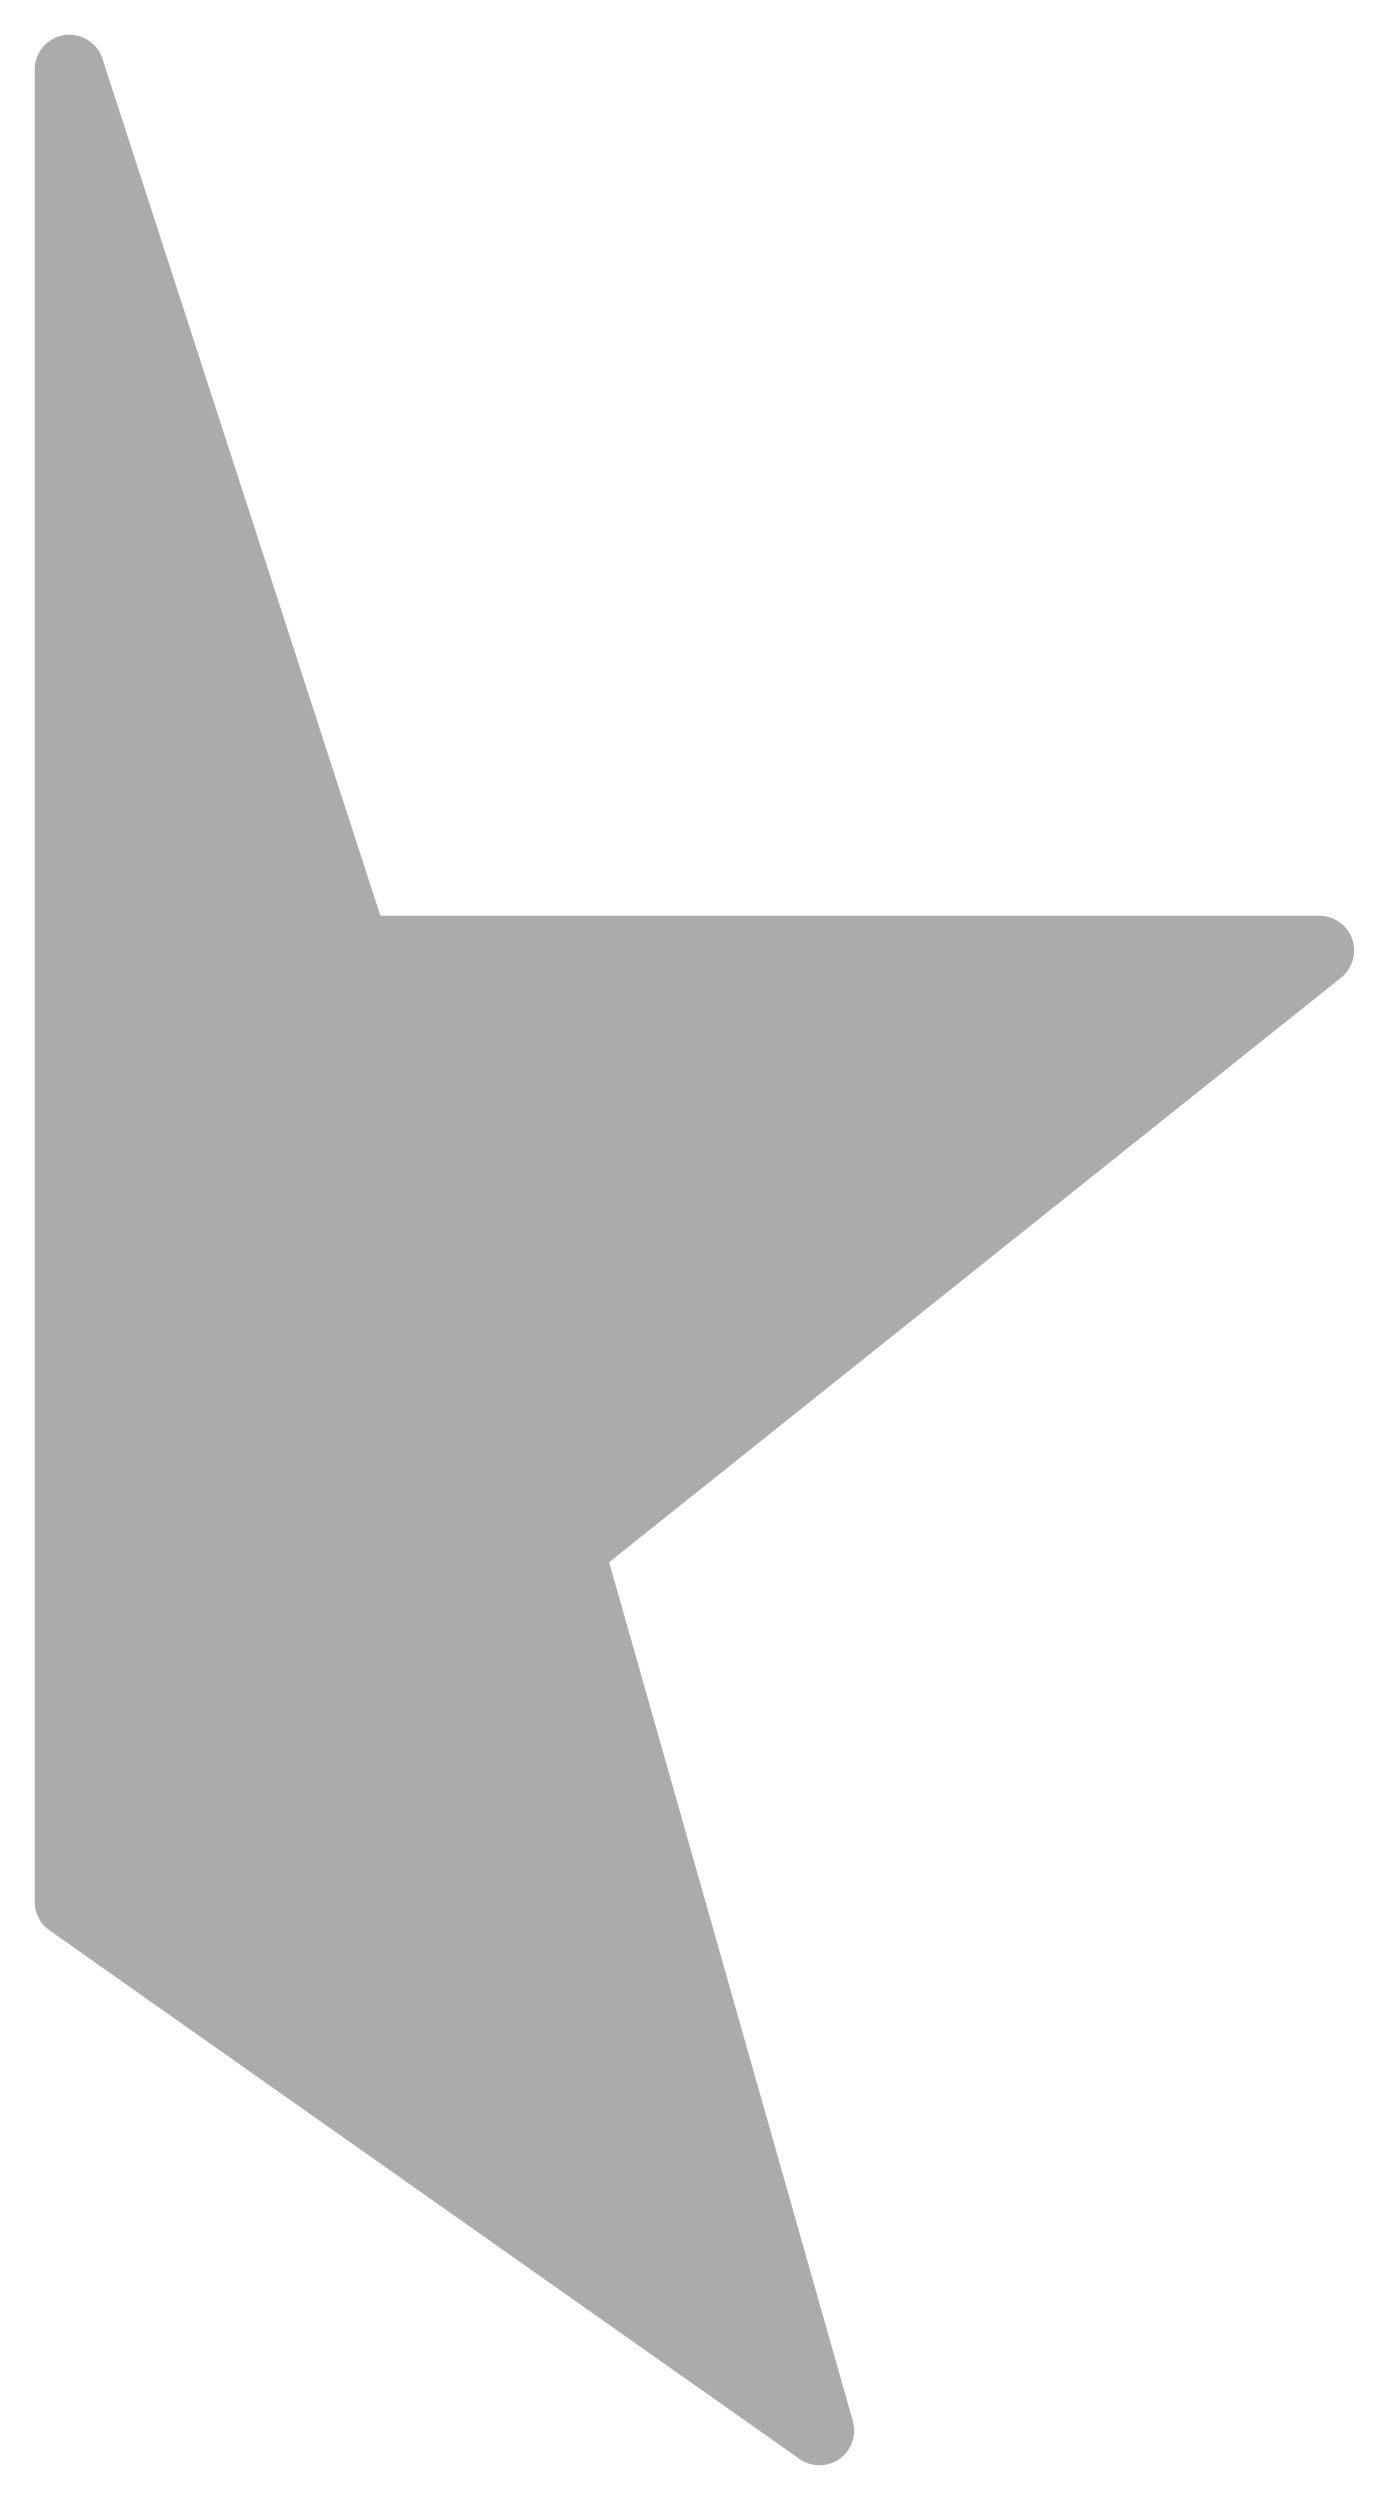
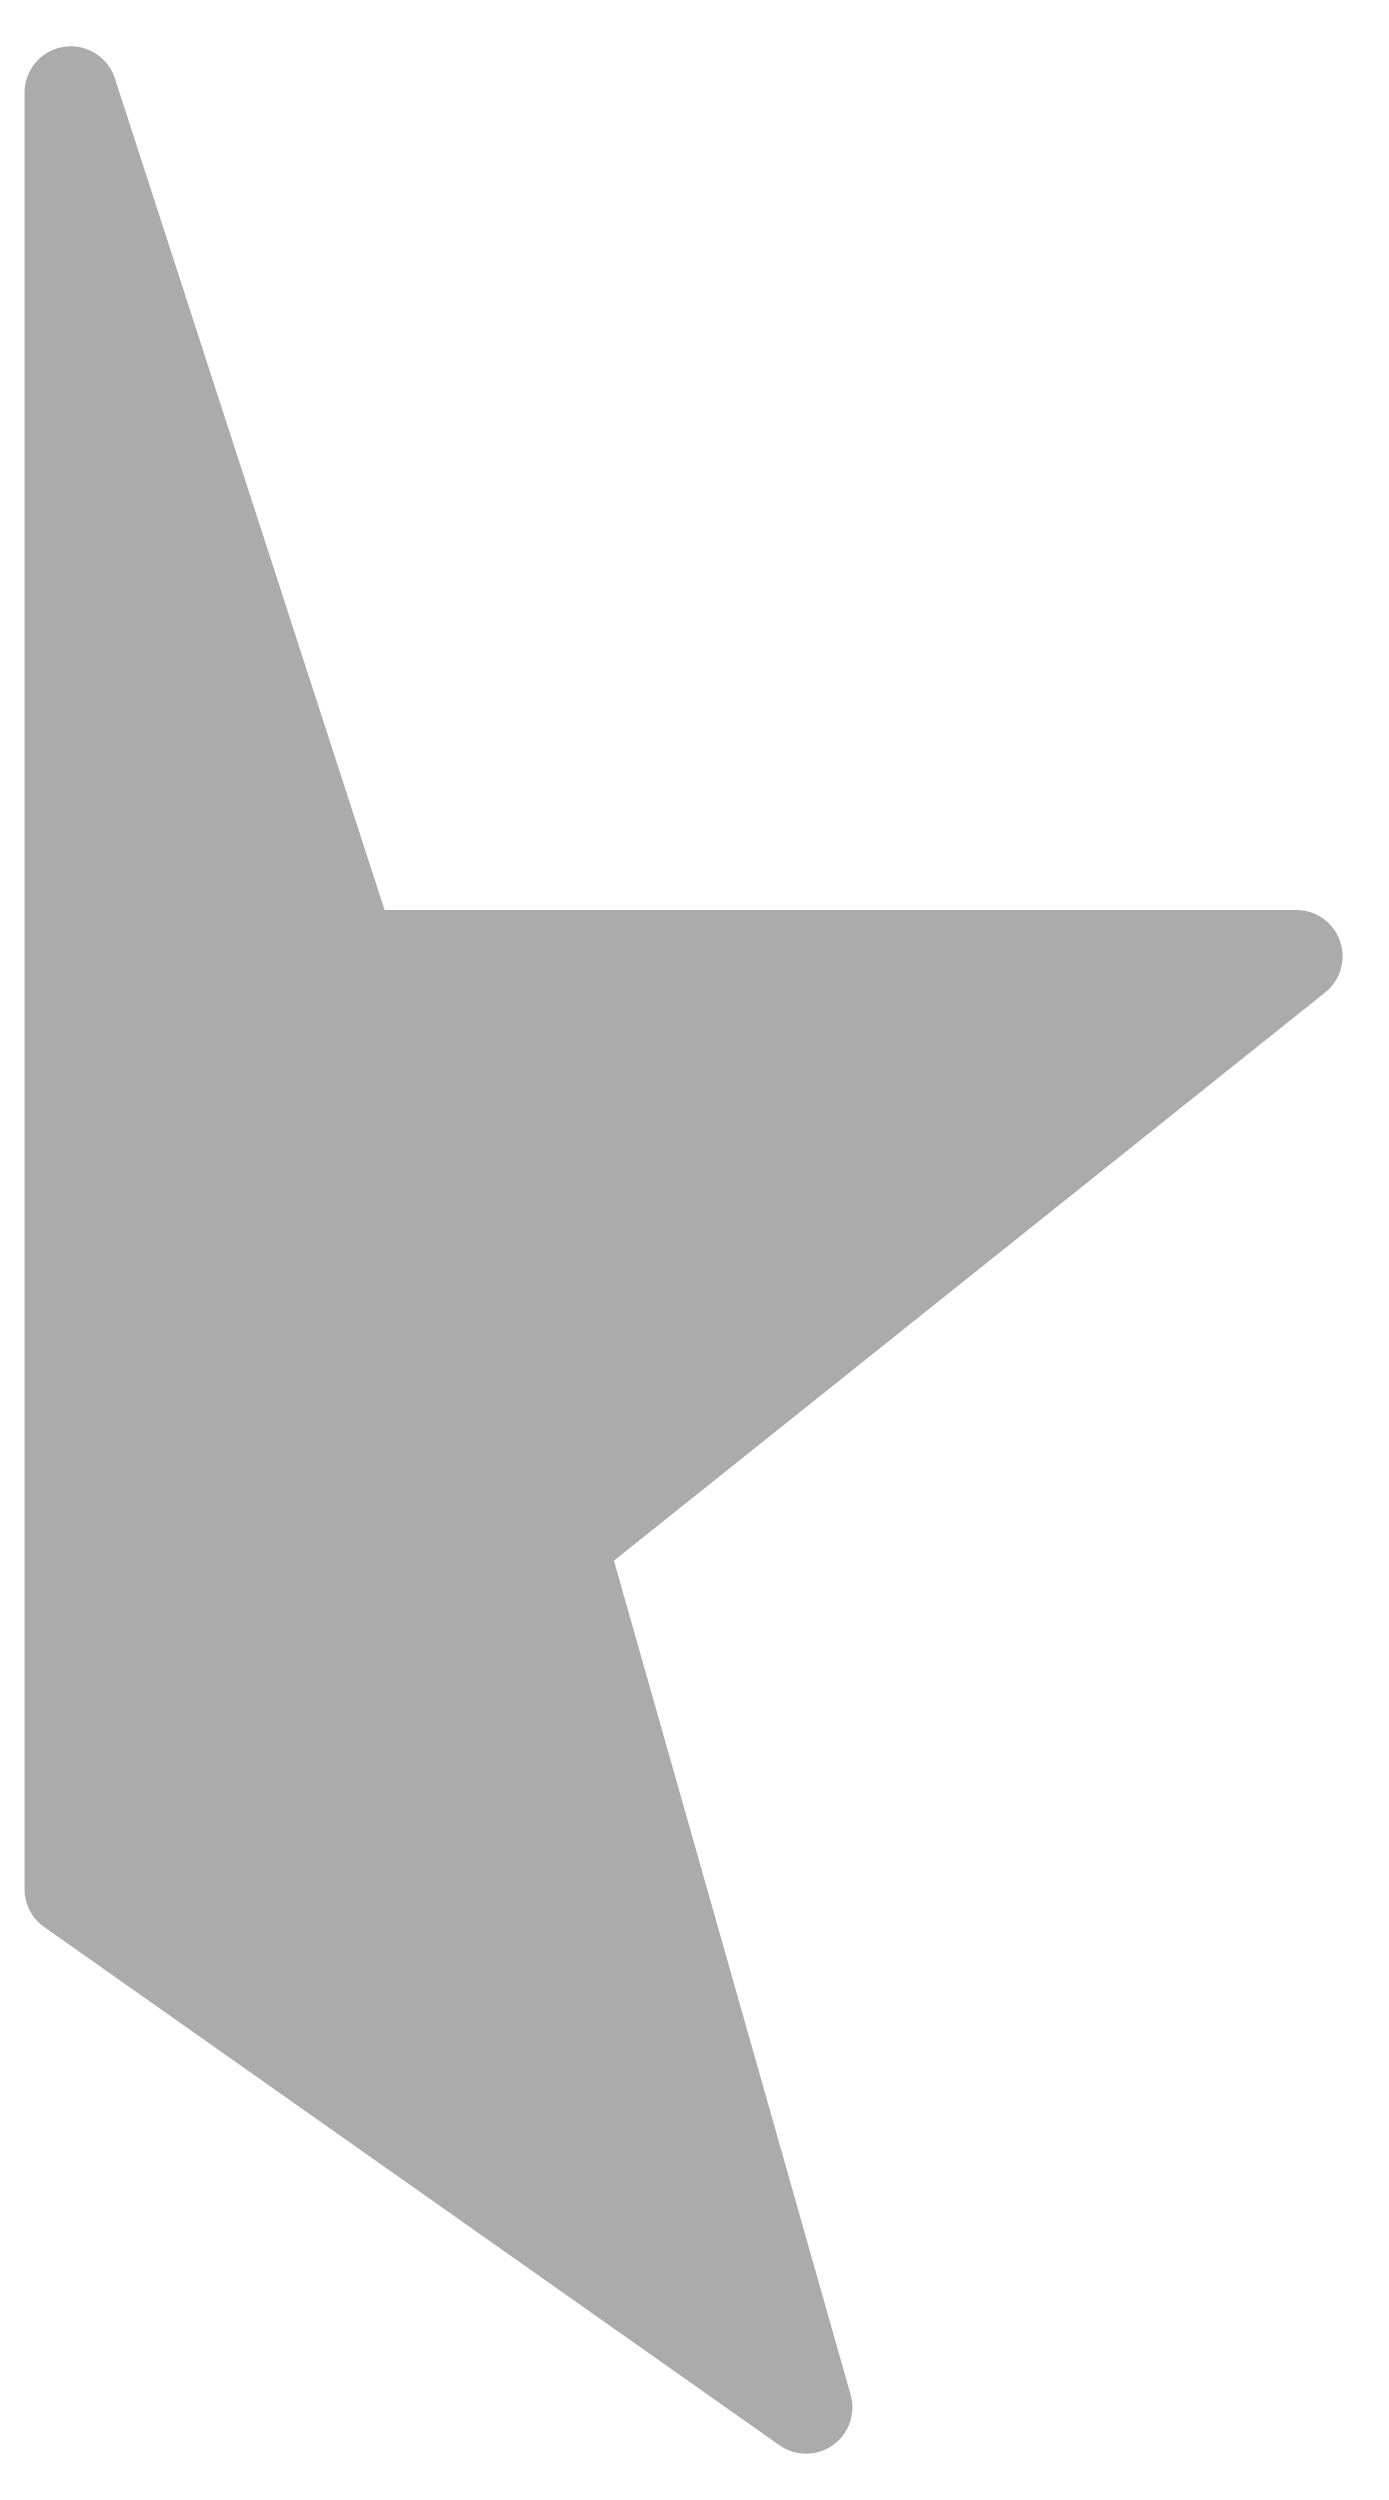
- <svg xmlns="http://www.w3.org/2000/svg" width="20" height="36" viewBox="0 0 20 36" fill="none">
-   <path d="M1 27.388L11.8 35L8.2 22.313L19 13.687H5.114L1 1V27.388Z" fill="#ABABAB" stroke="#ABABAB" stroke-linecap="round" stroke-linejoin="round" />
+ <svg xmlns="http://www.w3.org/2000/svg" width="15" height="27" viewBox="0 0 15 27" fill="none">
+   <path d="M0.765 20.403L8.706 26L6.059 16.672L14 10.328H3.79L0.765 1V20.403Z" fill="#ABABAB" stroke="#ABABAB" stroke-linecap="round" stroke-linejoin="round" />
</svg>
